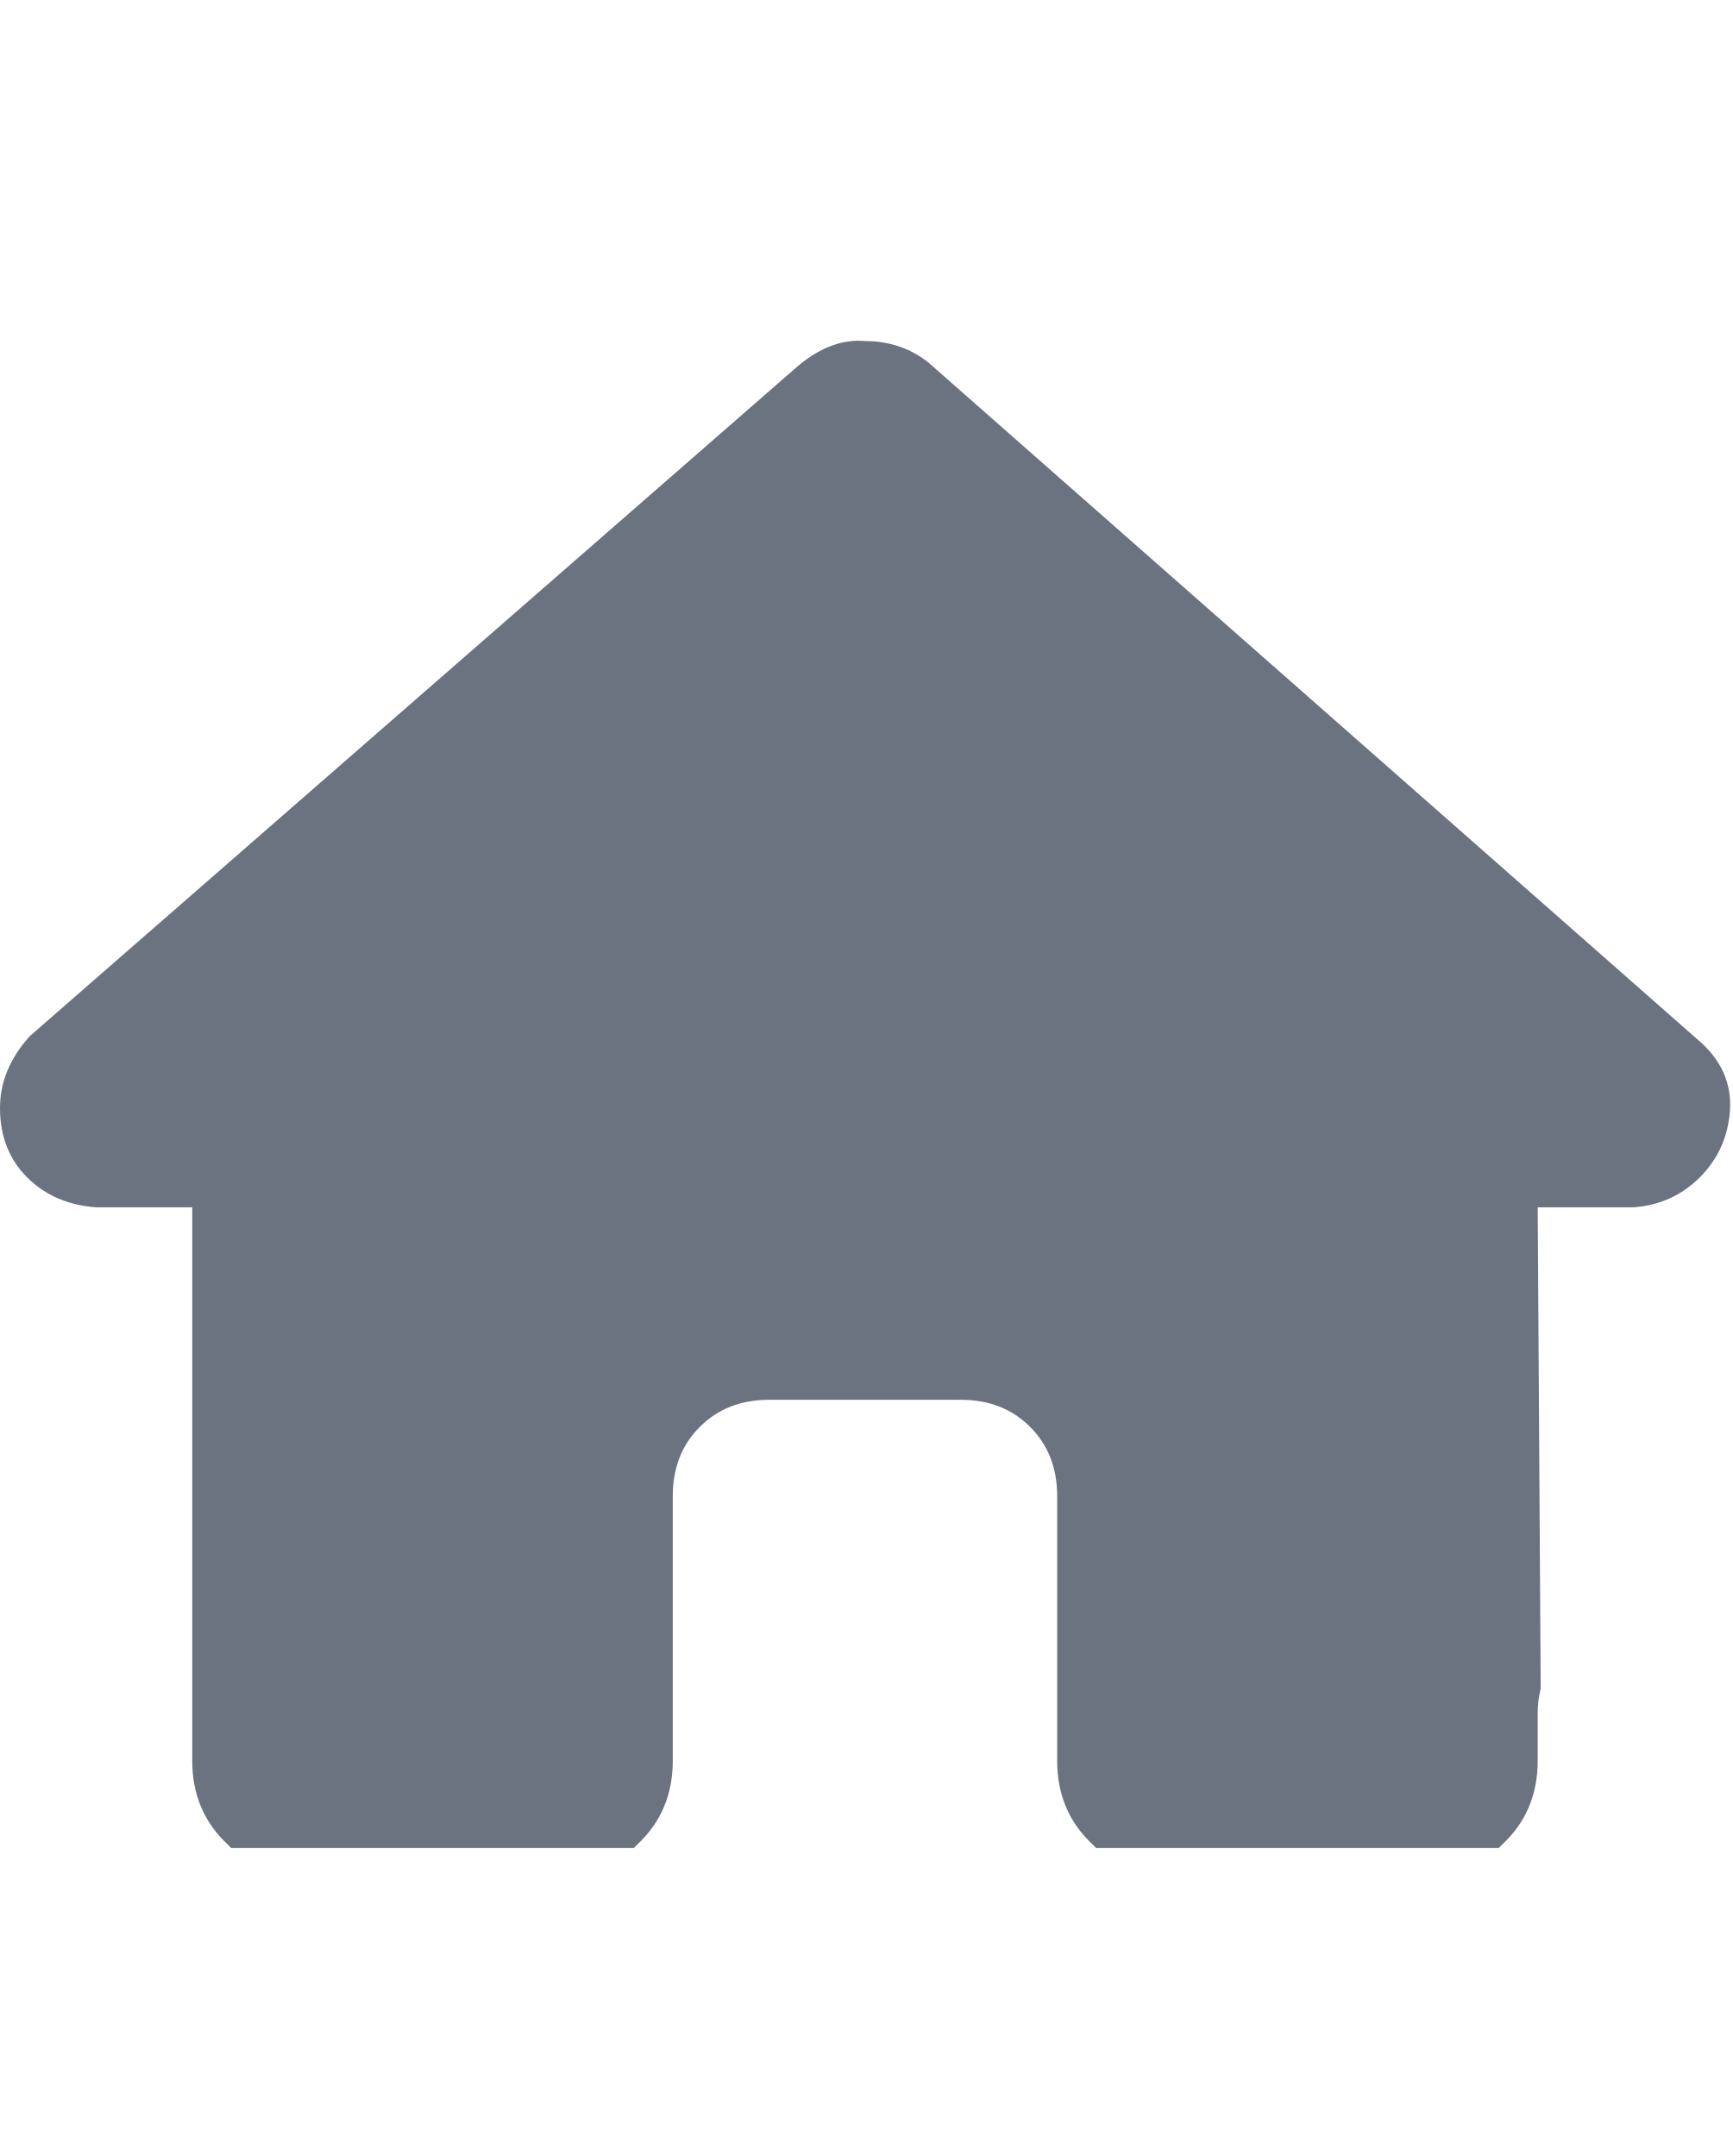
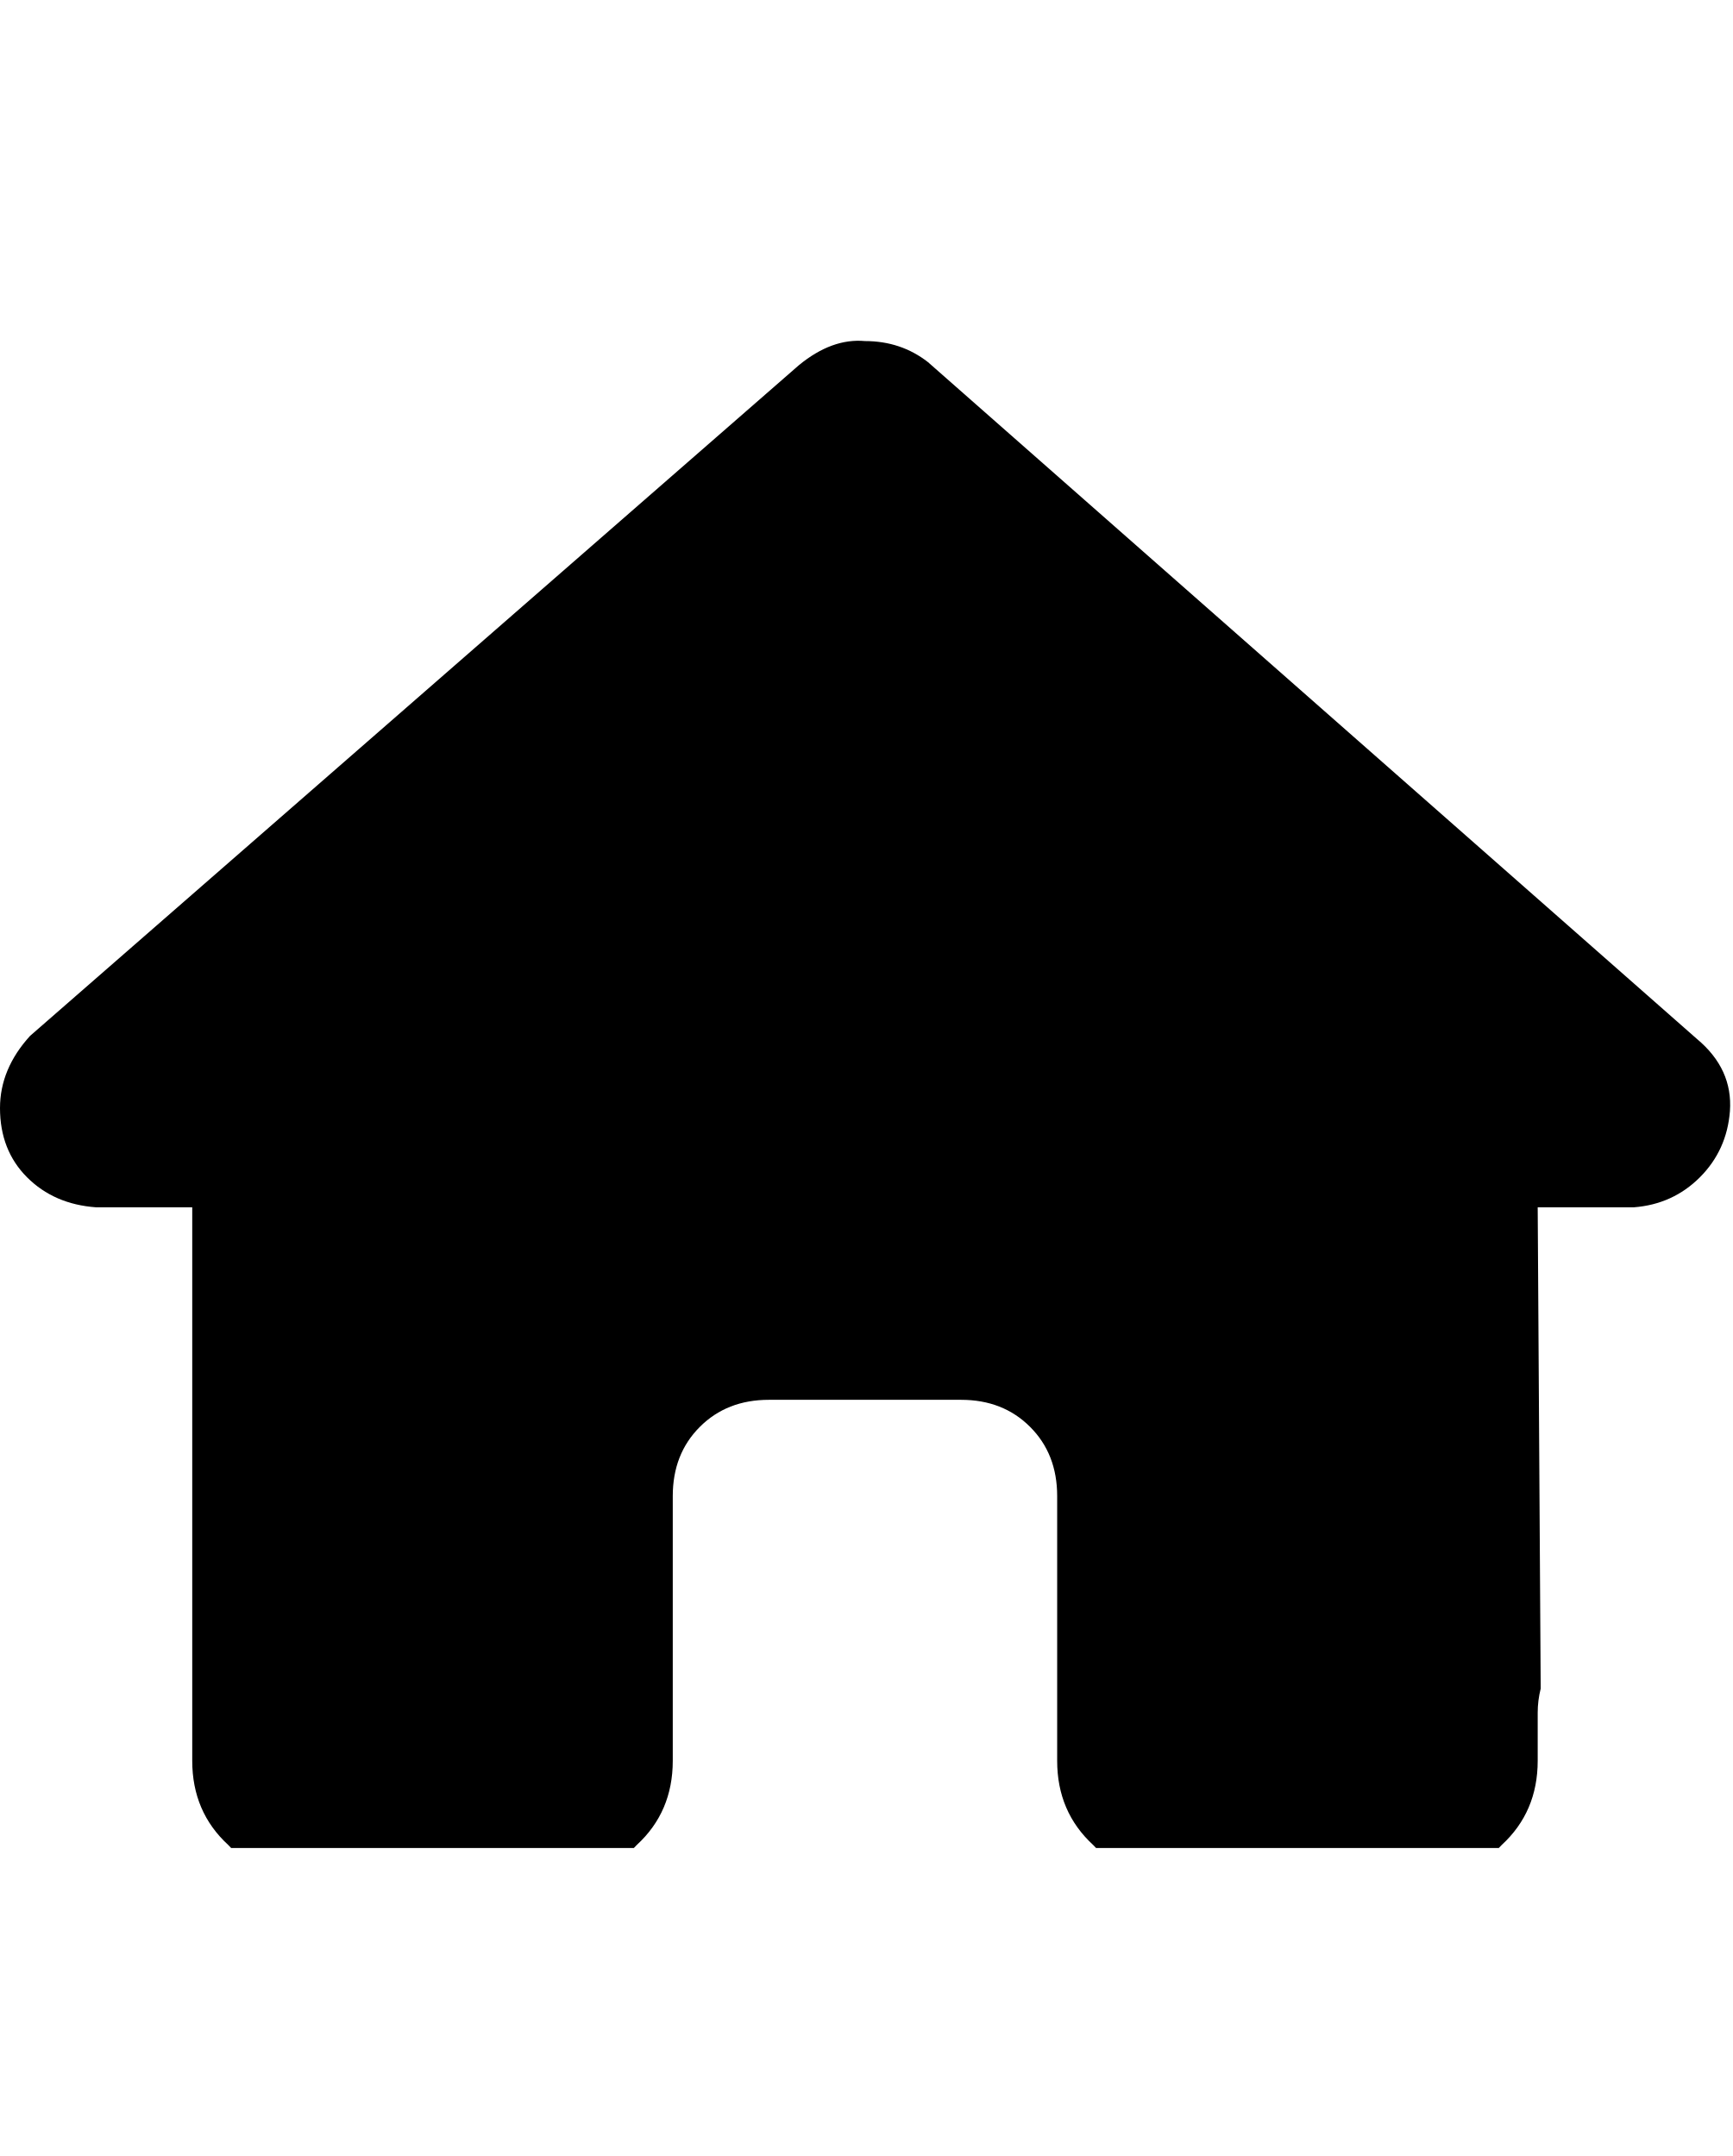
- <svg xmlns="http://www.w3.org/2000/svg" fill="none" version="1.1" width="22.5" height="28" viewBox="0 0 22.5 28">
+ <svg xmlns="http://www.w3.org/2000/svg" fill="currentColor" version="1.1" width="22.5" height="28" viewBox="0 0 22.5 28">
  <defs>
    <clipPath id="master_svg0_148_7830">
      <rect x="0" y="4" width="22.5" height="20" rx="0" />
    </clipPath>
  </defs>
  <g>
    <rect x="0" y="0" width="22.5" height="28" rx="0" fill="#000000" fill-opacity="0" style="mix-blend-mode:passthrough" />
    <g clip-path="url(#master_svg0_148_7830)">
      <g transform="matrix(1,0,0,-1,0,48.85939)">
        <g>
-           <path d="M22.461,34.43Q22.422,33.922,22.071,33.57Q21.72,33.219,21.213,33.18L19.965,33.18L20.004,26.93Q19.965,26.773,19.965,26.617L19.965,25.992Q19.965,25.328,19.497,24.898Q19.069,24.43,18.405,24.43L17.782,24.43Q17.704,24.43,17.665,24.43Q17.587,24.43,17.509,24.43L16.222,24.43L15.286,24.43Q14.623,24.43,14.194,24.898Q13.726,25.328,13.726,25.992L13.726,26.93L13.726,29.43Q13.726,29.977,13.375,30.328Q13.024,30.68,12.478,30.68L9.983,30.68Q9.437,30.68,9.086,30.328Q8.735,29.977,8.735,29.43L8.735,26.93L8.735,25.992Q8.735,25.328,8.267,24.898Q7.838,24.43,7.175,24.43L6.239,24.43L4.991,24.43Q4.952,24.43,4.913,24.43Q4.874,24.43,4.835,24.43Q4.757,24.43,4.679,24.43L4.055,24.43Q3.393,24.43,2.964,24.898Q2.496,25.328,2.496,25.992L2.496,30.367Q2.496,30.406,2.496,30.484L2.496,33.18L1.248,33.18Q0.702,33.219,0.351,33.57Q0,33.922,0,34.469Q0,34.977,0.39,35.406L10.373,44.117Q10.802,44.469,11.23,44.43Q11.698,44.43,12.049,44.156L22.032,35.367Q22.5,34.977,22.461,34.43Z" fill="#6B7280" fill-opacity="1" style="mix-blend-mode:passthrough" />
+           <path d="M22.461,34.43Q22.422,33.922,22.071,33.57Q21.72,33.219,21.213,33.18L19.965,33.18L20.004,26.93Q19.965,26.773,19.965,26.617L19.965,25.992Q19.965,25.328,19.497,24.898Q19.069,24.43,18.405,24.43L17.782,24.43Q17.704,24.43,17.665,24.43Q17.587,24.43,17.509,24.43L16.222,24.43L15.286,24.43Q14.623,24.43,14.194,24.898Q13.726,25.328,13.726,25.992L13.726,26.93L13.726,29.43Q13.726,29.977,13.375,30.328Q13.024,30.68,12.478,30.68L9.983,30.68Q9.437,30.68,9.086,30.328Q8.735,29.977,8.735,29.43L8.735,26.93L8.735,25.992Q8.735,25.328,8.267,24.898Q7.838,24.43,7.175,24.43L6.239,24.43L4.991,24.43Q4.952,24.43,4.913,24.43Q4.874,24.43,4.835,24.43Q4.757,24.43,4.679,24.43L4.055,24.43Q3.393,24.43,2.964,24.898Q2.496,25.328,2.496,25.992L2.496,30.367Q2.496,30.406,2.496,30.484L2.496,33.18L1.248,33.18Q0.702,33.219,0.351,33.57Q0,33.922,0,34.469Q0,34.977,0.39,35.406L10.373,44.117Q10.802,44.469,11.23,44.43Q11.698,44.43,12.049,44.156L22.032,35.367Q22.5,34.977,22.461,34.43Z" fill="current" fill-opacity="1" style="mix-blend-mode:passthrough" />
        </g>
      </g>
    </g>
  </g>
</svg>
